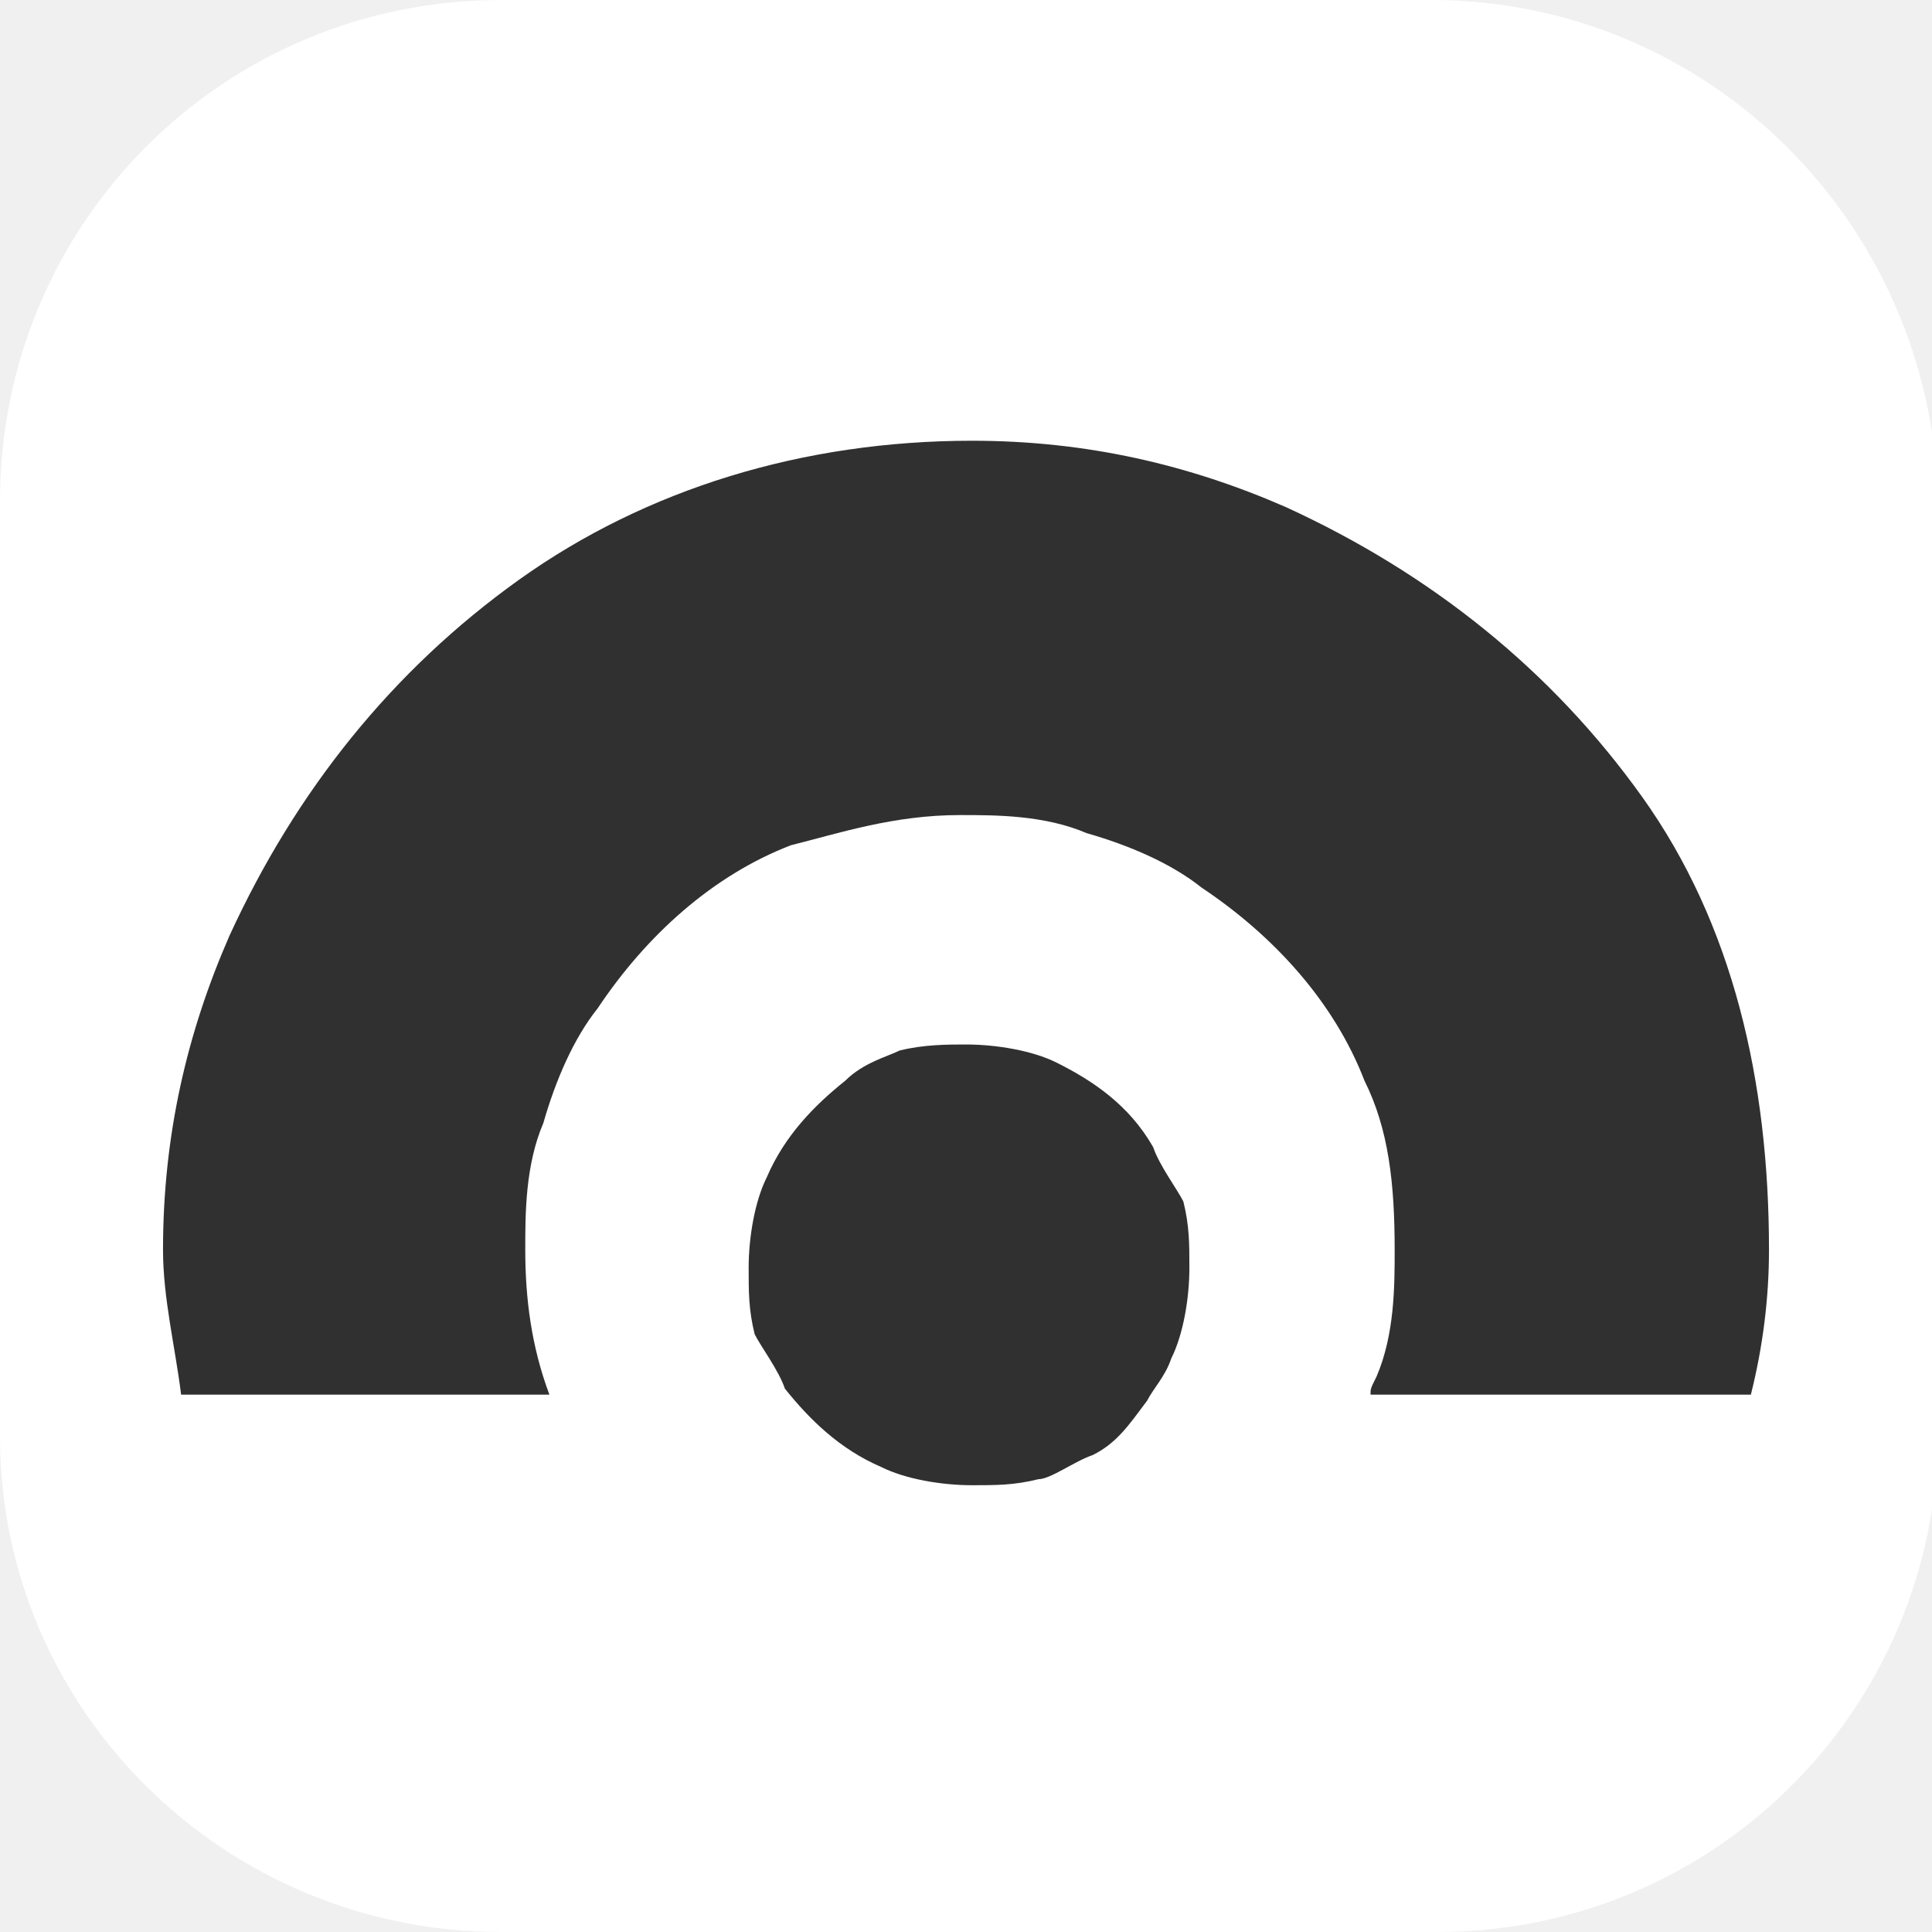
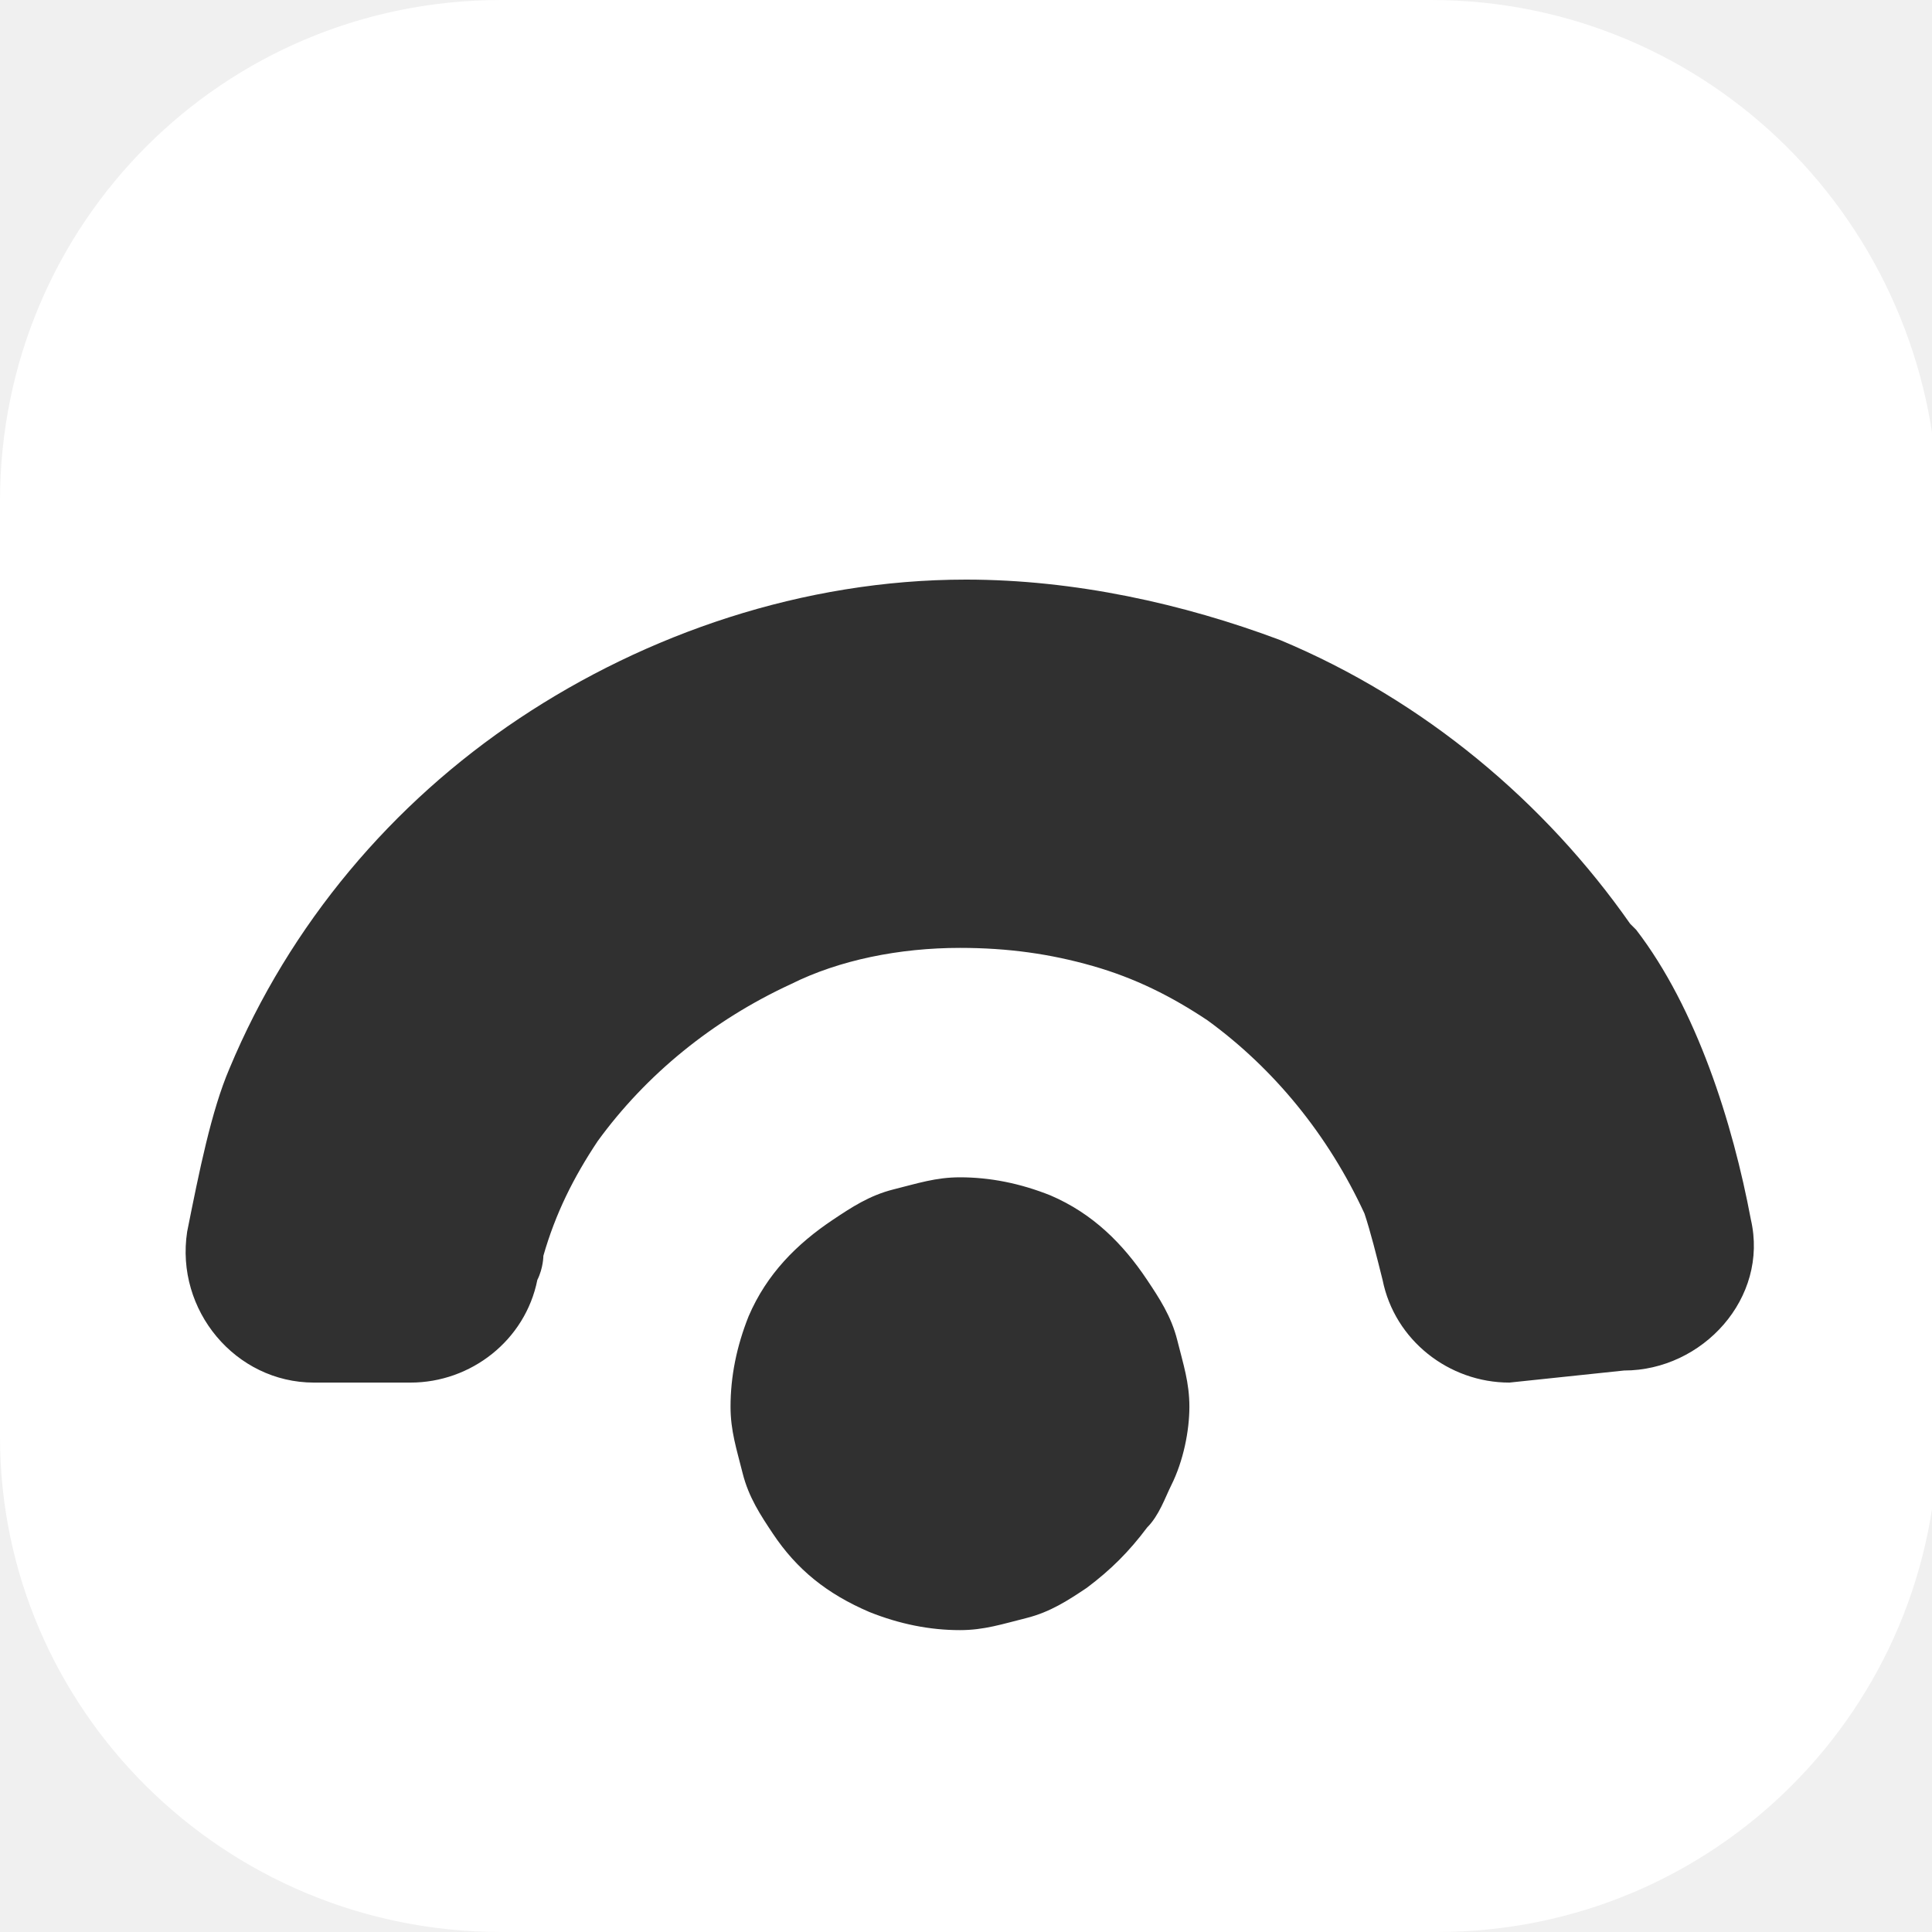
<svg xmlns="http://www.w3.org/2000/svg" version="1.1" id="logo" x="0px" y="0px" viewBox="0 0 32 32" style="enable-background:new 0 0 32 32;" xml:space="preserve">
  <style type="text/css">
	.st0{fill:#FFFFFF;}
	.st1{fill:#303030;}
</style>
  <g>
    <path class="st0" d="M23.7,0H8.3C3.7,0,0,3.7,0,8.3v15.5C0,28.3,3.7,32,8.3,32h15.5c4.6,0,8.3-3.7,8.3-8.3V8.3   C32,3.7,28.3,0,23.7,0z" />
    <g>
-       <g id="XMLID_2_">
-         <g>
-           <path class="st1" d="M19.1,19c0.1,0.3,0.4,0.7,0.5,0.9c0.1,0.4,0.1,0.7,0.1,1.1c0,0.5-0.1,1.1-0.3,1.5c-0.1,0.3-0.3,0.5-0.4,0.7      c-0.3,0.4-0.5,0.7-0.9,0.9c-0.3,0.1-0.7,0.4-0.9,0.4c-0.4,0.1-0.7,0.1-1.1,0.1c-0.5,0-1.1-0.1-1.5-0.3c-0.7-0.3-1.2-0.8-1.6-1.3      l0,0c-0.1-0.3-0.4-0.7-0.5-0.9c-0.1-0.4-0.1-0.7-0.1-1.1c0-0.5,0.1-1.1,0.3-1.5c0.3-0.7,0.8-1.2,1.3-1.6      c0.3-0.3,0.7-0.4,0.9-0.5c0.4-0.1,0.8-0.1,1.1-0.1c0.5,0,1.1,0.1,1.5,0.3C18.1,17.9,18.7,18.3,19.1,19z" />
-         </g>
-       </g>
-       <g id="XMLID_1_">
-         <g>
-           <path class="st1" d="M29.3,20.7c0,0.8-0.1,1.6-0.3,2.4h-6.3c0-0.1,0-0.1,0.1-0.3c0.3-0.7,0.3-1.5,0.3-2.1c0-1.1-0.1-2-0.5-2.8      c-0.5-1.3-1.5-2.4-2.7-3.2c-0.5-0.4-1.2-0.7-1.9-0.9c-0.7-0.3-1.5-0.3-2.1-0.3c-1.1,0-2,0.3-2.8,0.5c-1.3,0.5-2.4,1.5-3.2,2.7      c-0.4,0.5-0.7,1.2-0.9,1.9c-0.3,0.7-0.3,1.5-0.3,2.1c0,0.8,0.1,1.6,0.4,2.4H3c-0.1-0.8-0.3-1.6-0.3-2.4c0-1.9,0.4-3.6,1.1-5.2      c1.1-2.4,2.7-4.4,4.8-5.9s4.7-2.3,7.5-2.3c1.9,0,3.6,0.4,5.2,1.1c2.4,1.1,4.4,2.7,5.9,4.8S29.3,17.9,29.3,20.7z" />
-         </g>
-       </g>
+       <path class="st1" d="M19.4,24.6c-0.1,0.2-0.2,0.5-0.4,0.7c-0.3,0.4-0.6,0.7-1,1c-0.3,0.2-0.6,0.4-1,0.5s-0.7,0.2-1.1,0.2    c-0.5,0-1-0.1-1.5-0.3c-0.7-0.3-1.2-0.7-1.6-1.3c0,0,0,0,0,0c-0.2-0.3-0.4-0.6-0.5-1c-0.1-0.4-0.2-0.7-0.2-1.1    c0-0.5,0.1-1,0.3-1.5c0.3-0.7,0.8-1.2,1.4-1.6c0.3-0.2,0.6-0.4,1-0.5c0.4-0.1,0.7-0.2,1.1-0.2c0.5,0,1,0.1,1.5,0.3    c0.7,0.3,1.2,0.8,1.6,1.4c0.2,0.3,0.4,0.6,0.5,1c0.1,0.4,0.2,0.7,0.2,1.1C19.7,23.7,19.6,24.2,19.4,24.6z M25,22.9    c-1,0-1.9-0.7-2.1-1.7c-0.1-0.4-0.2-0.8-0.3-1.1c-0.6-1.3-1.5-2.4-2.6-3.2c-0.6-0.4-1.2-0.7-1.9-0.9c-0.7-0.2-1.4-0.3-2.2-0.3    c-1,0-2,0.2-2.8,0.6c-1.3,0.6-2.4,1.5-3.2,2.6c-0.4,0.6-0.7,1.2-0.9,1.9C9,20.8,9,21,8.9,21.2c-0.2,1-1.1,1.7-2.1,1.7H5.2    c-1.3,0-2.3-1.2-2.1-2.5c0.2-1,0.4-2,0.7-2.7c1-2.4,2.7-4.4,4.8-5.8s4.7-2.3,7.4-2.3c1.8,0,3.6,0.4,5.2,1c2.4,1,4.4,2.7,5.8,4.7    c0,0,0.1,0.1,0.1,0.1c1,1.3,1.6,3.2,1.9,4.8c0.3,1.3-0.8,2.5-2.1,2.5L25,22.9z" />
    </g>
  </g>
</svg>
